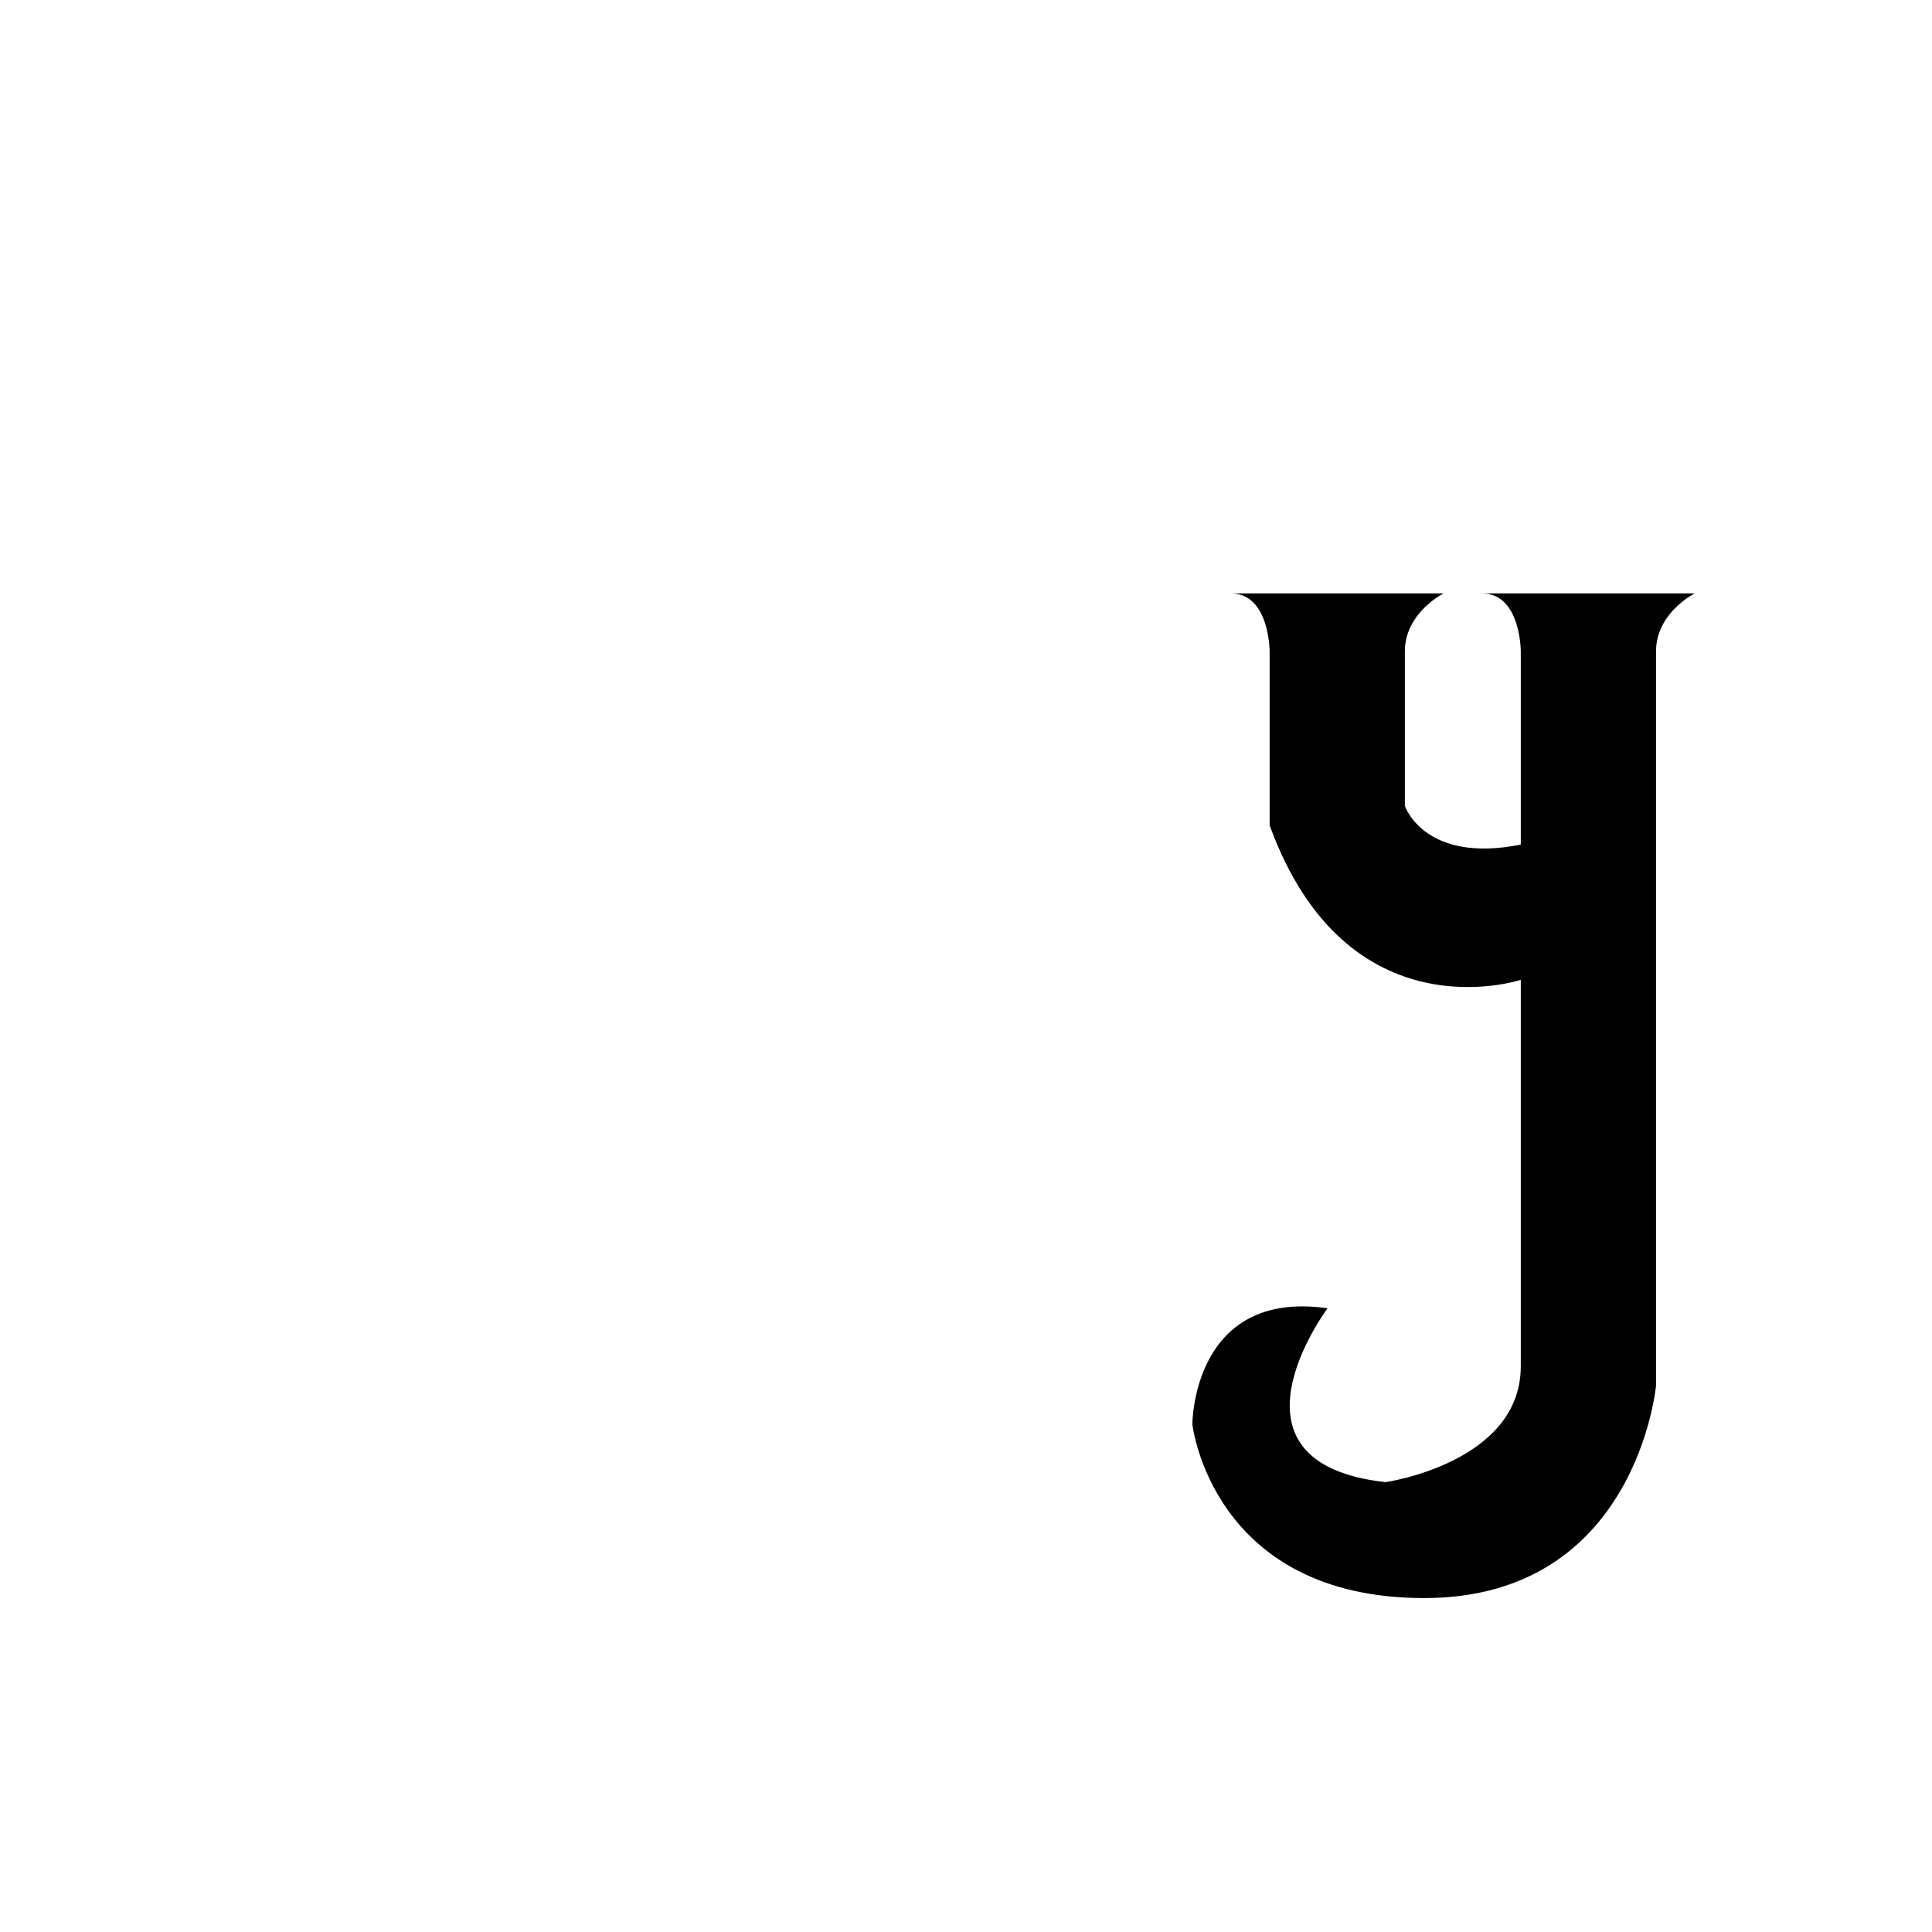
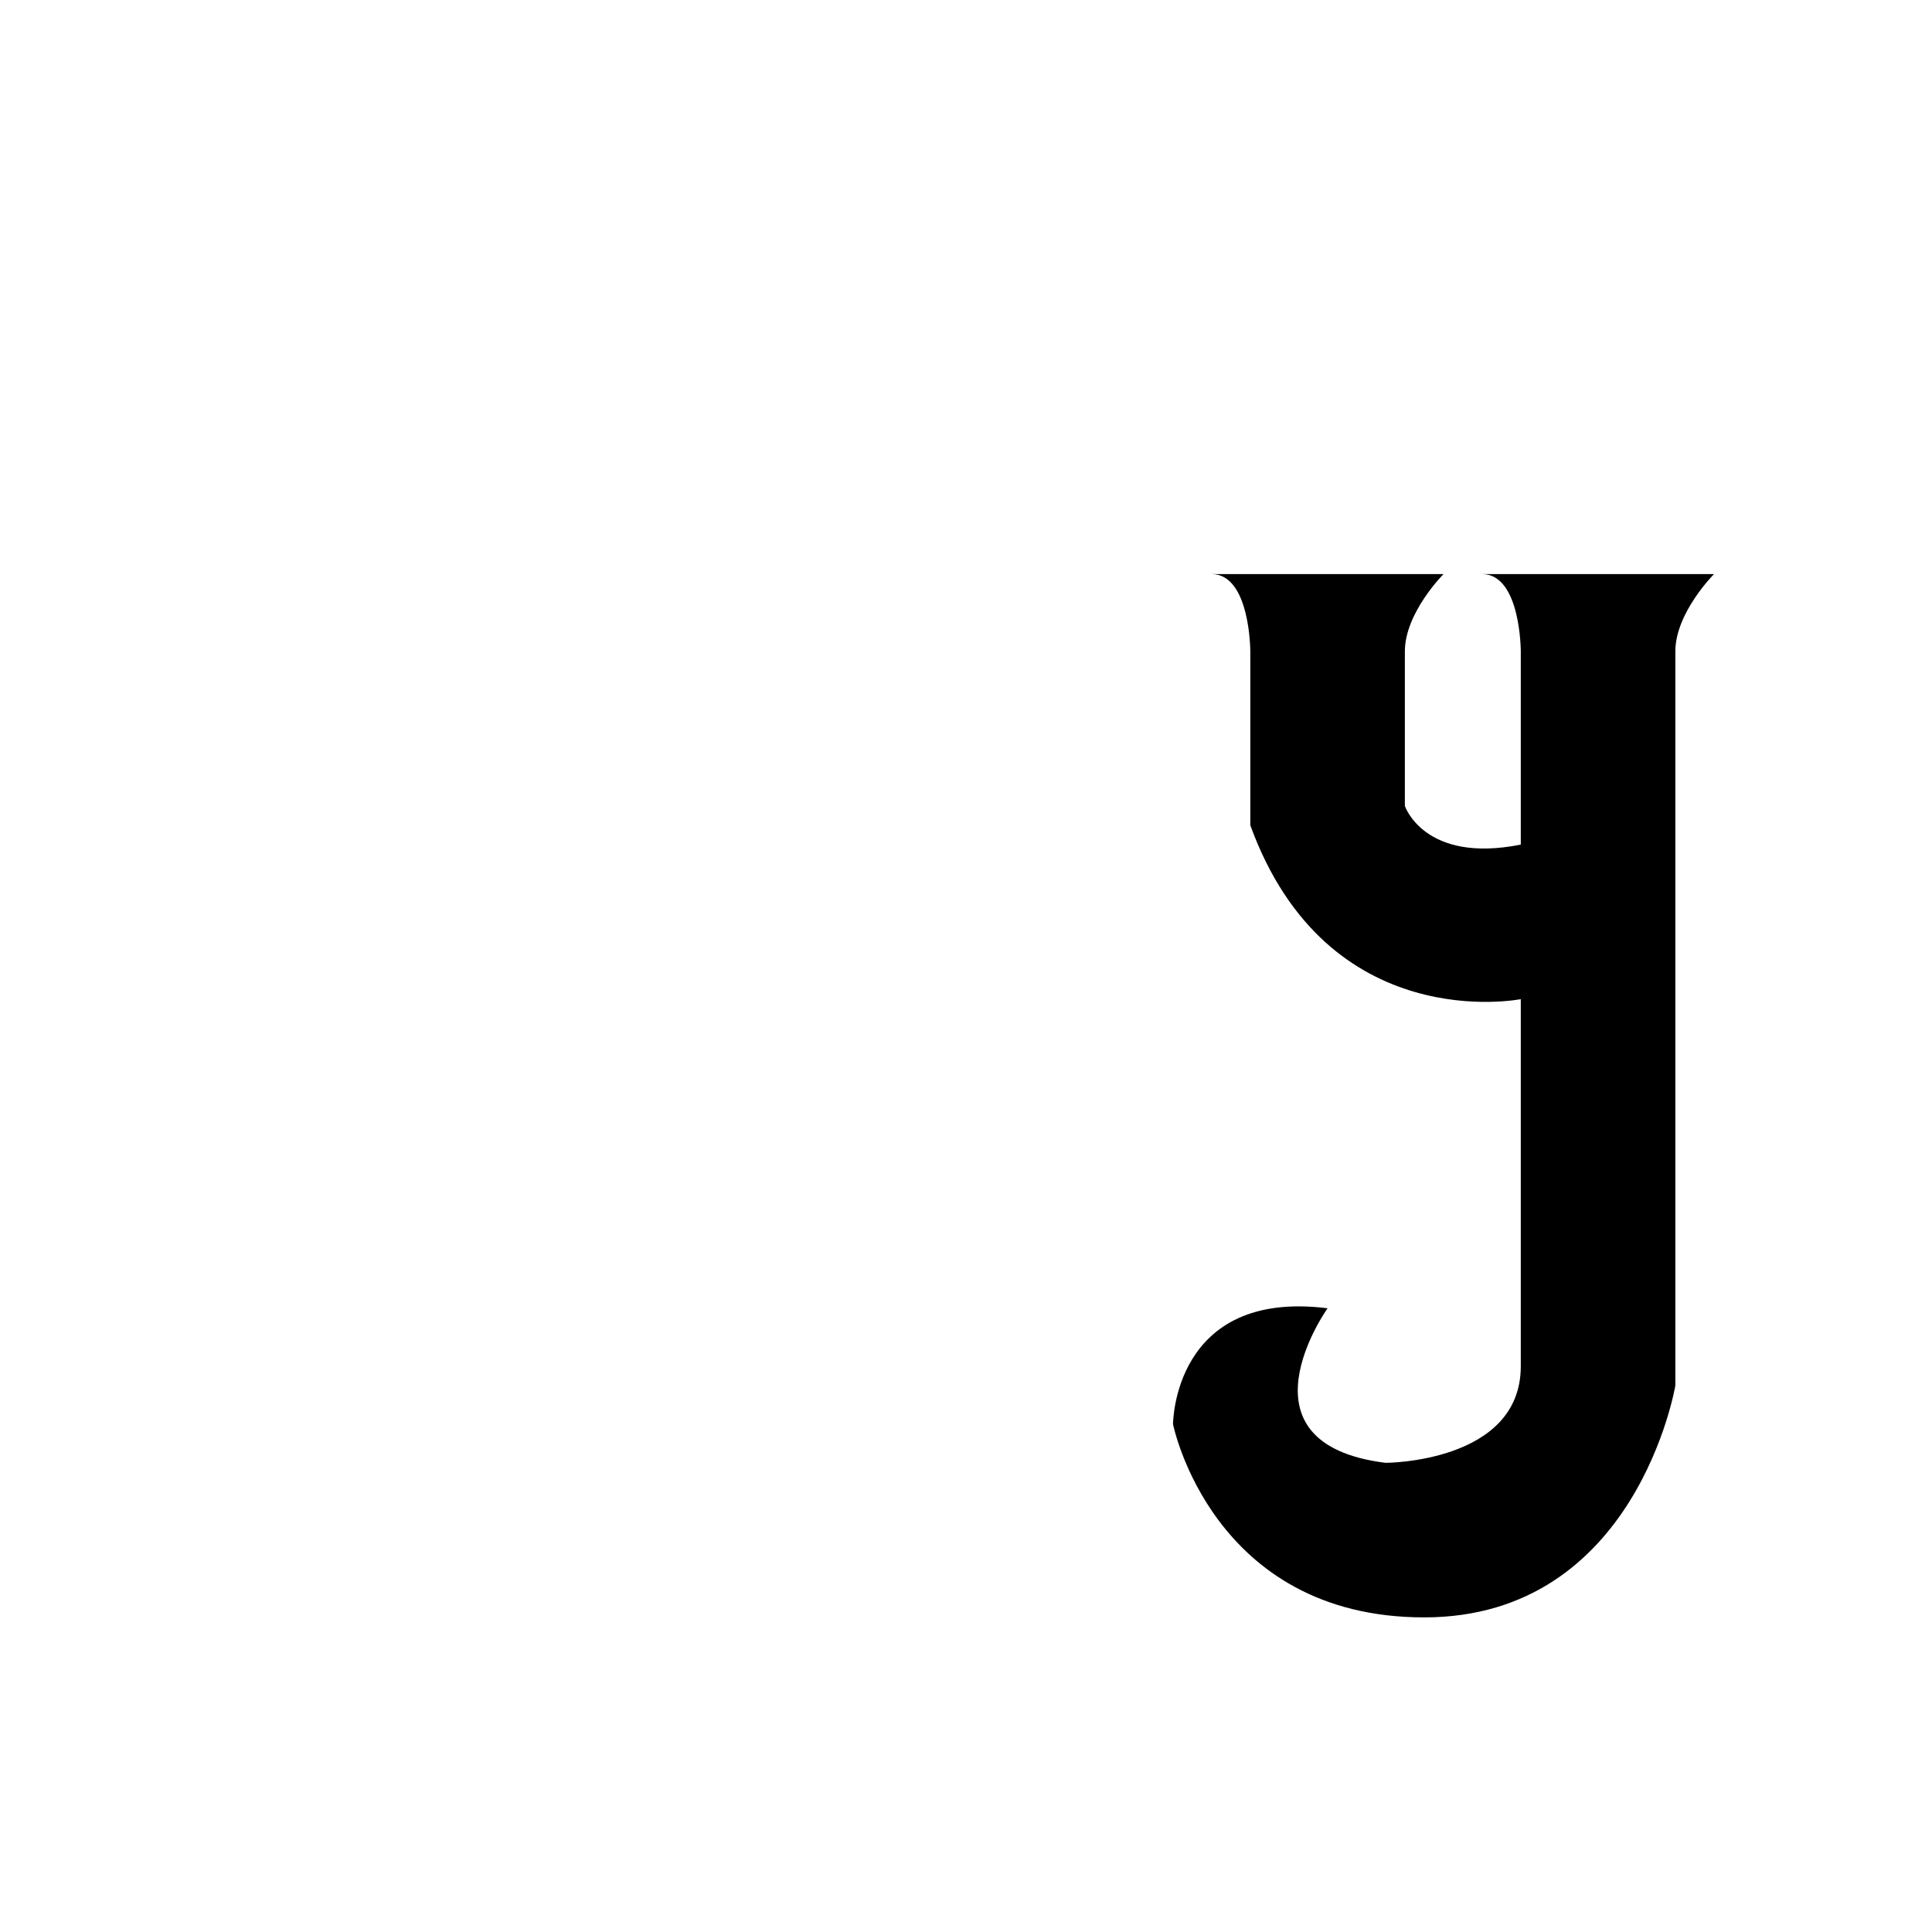
<svg xmlns="http://www.w3.org/2000/svg" id="_完成" data-name="完成" width="1000" height="1000" viewBox="0 0 1000 1000">
-   <path d="M637.156,307.156h110s-20,10-20,30v80s10,30,60,20v-100s0-30-20-30,110,0,110,0c0,0-20,10-20,30v380s-10,110-120,110-120-90-120-90c0,0,0-70,70-60,0,0-60,80,30,90,0,0,70-10,70-60v-200s-90,30-130-80v-90s0-30-20-30Z" />
+   <path d="M627.156,297.156h120s-20,20-20,40v80s10,30,60,20v-100s0-40-20-40,120,0,120,0c0,0-20,20-20,40v380s-20,120-130,120-130-100-130-100c0,0,0-70,80-60,0,0-50,70,30,80,0,0,70,0,70-50v-190s-100,20-140-90v-90s0-40-20-40Z" />
</svg>
